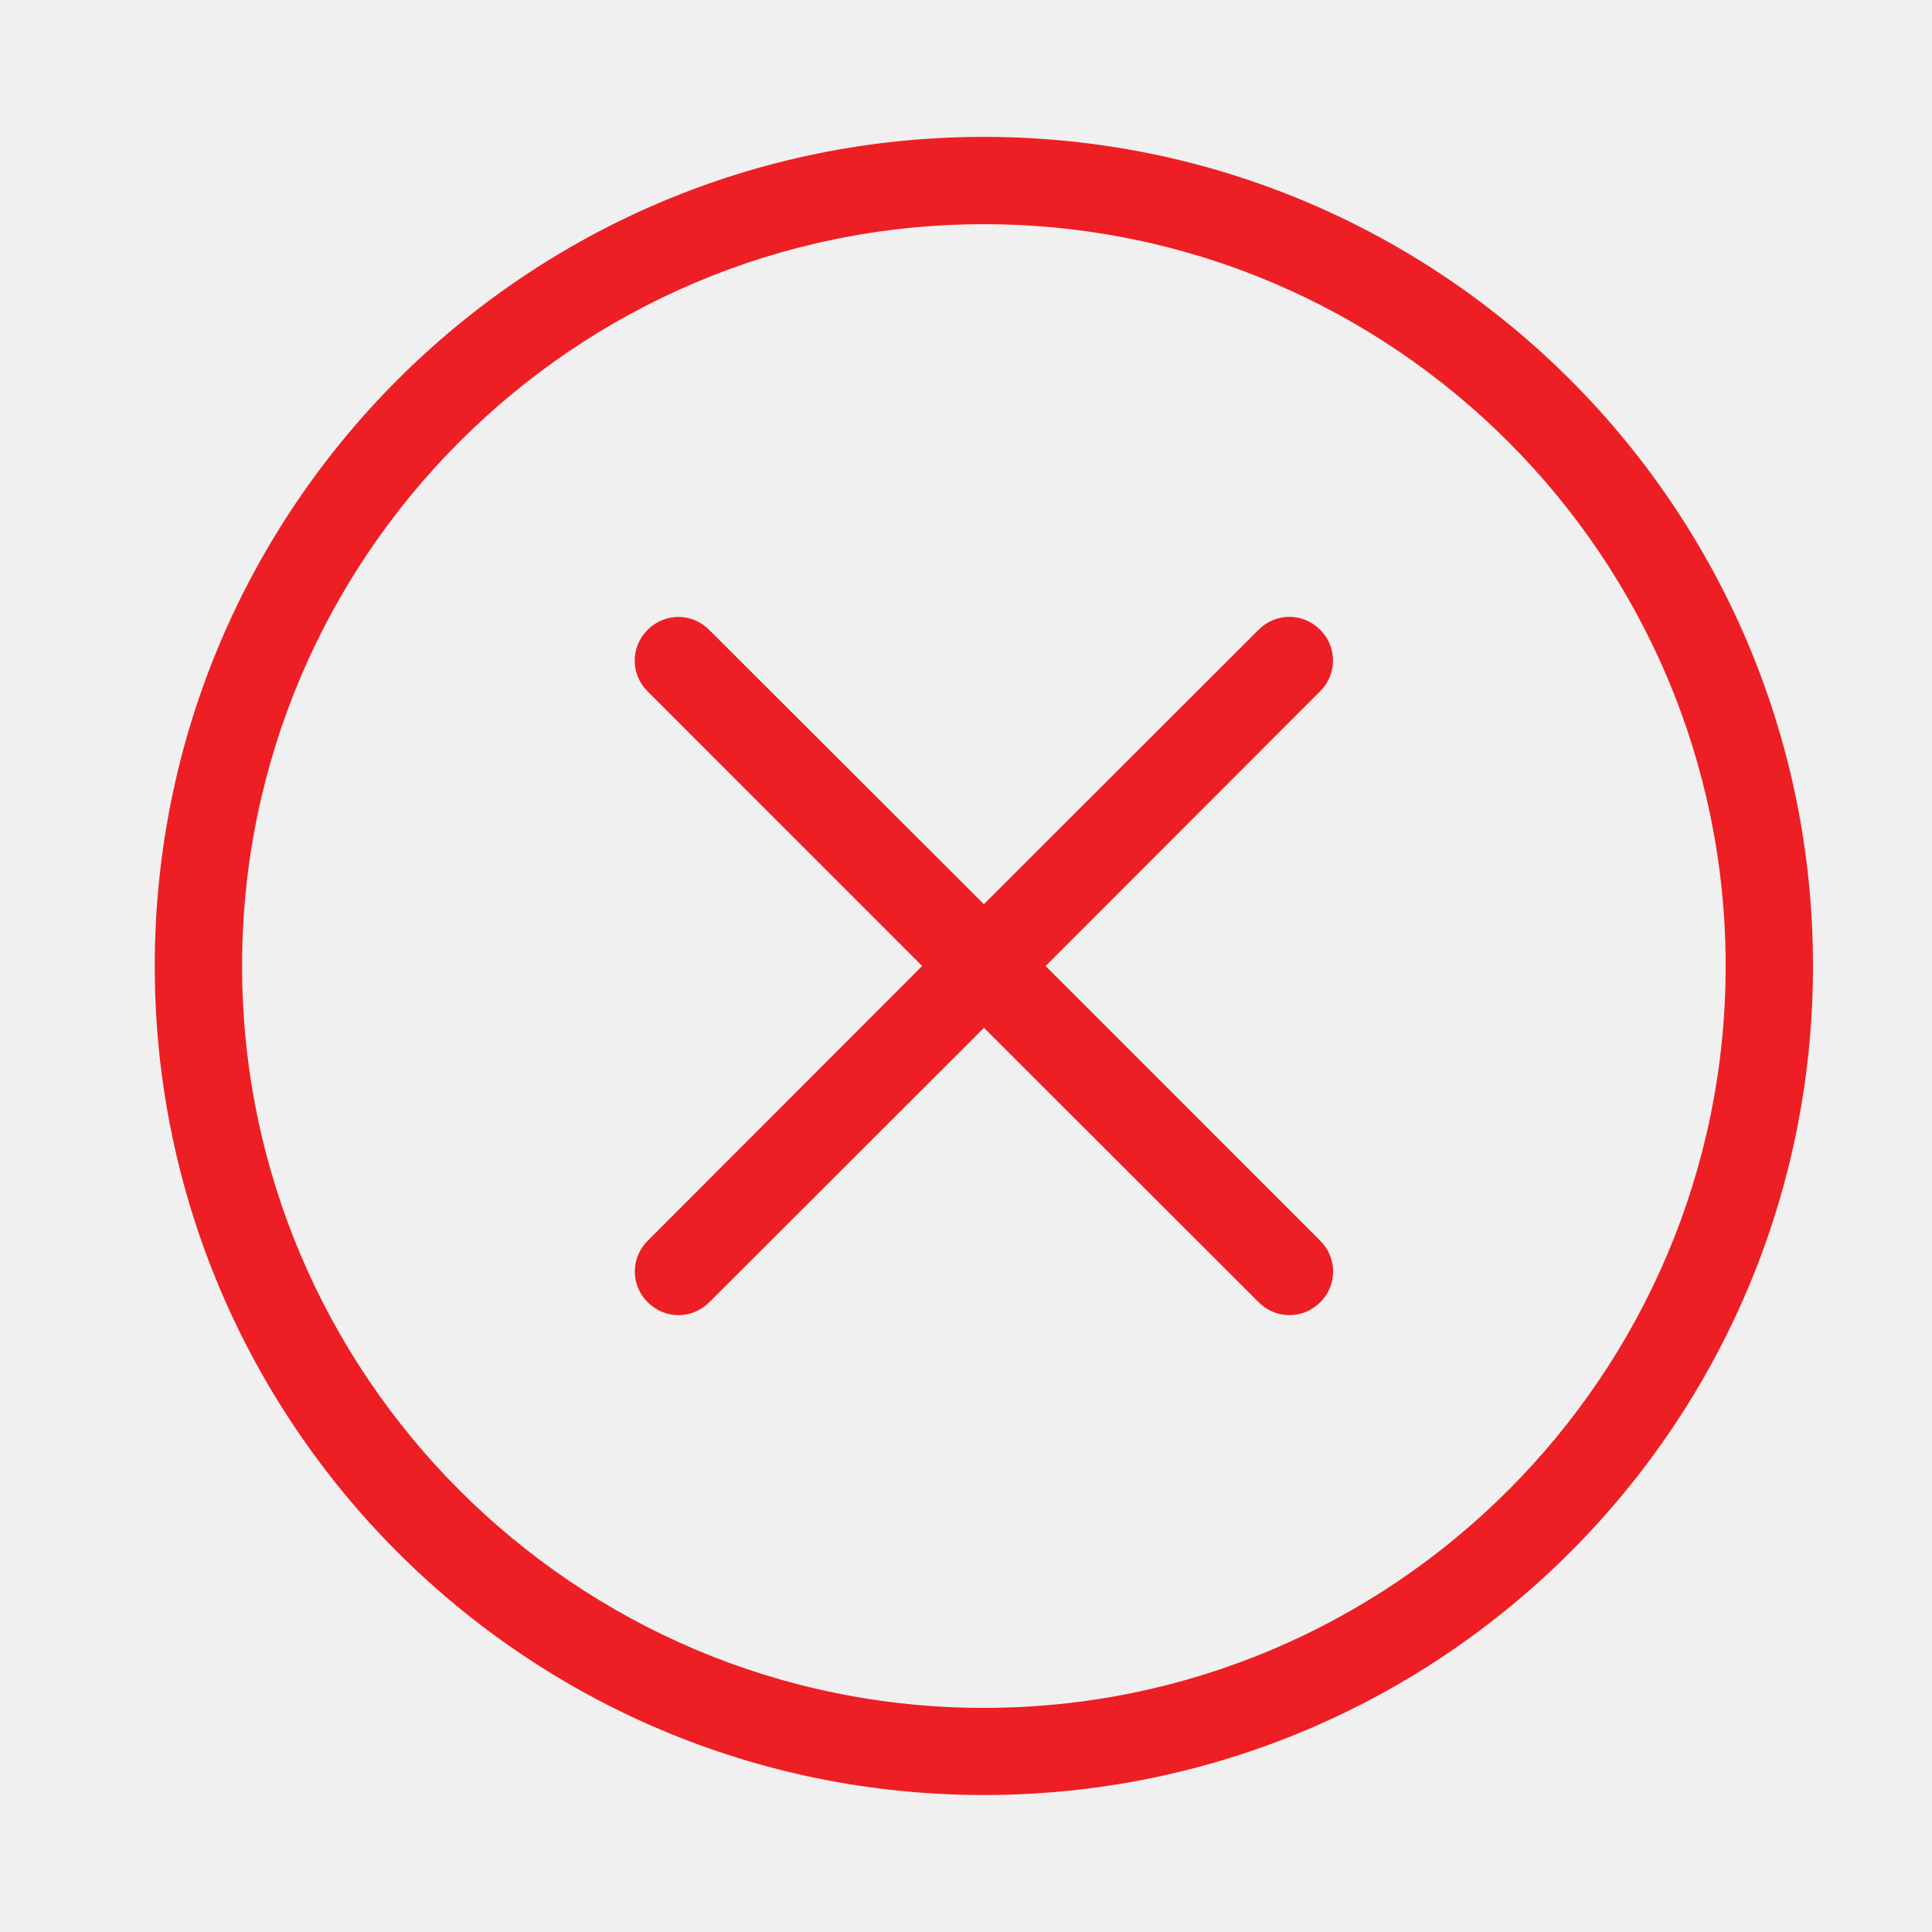
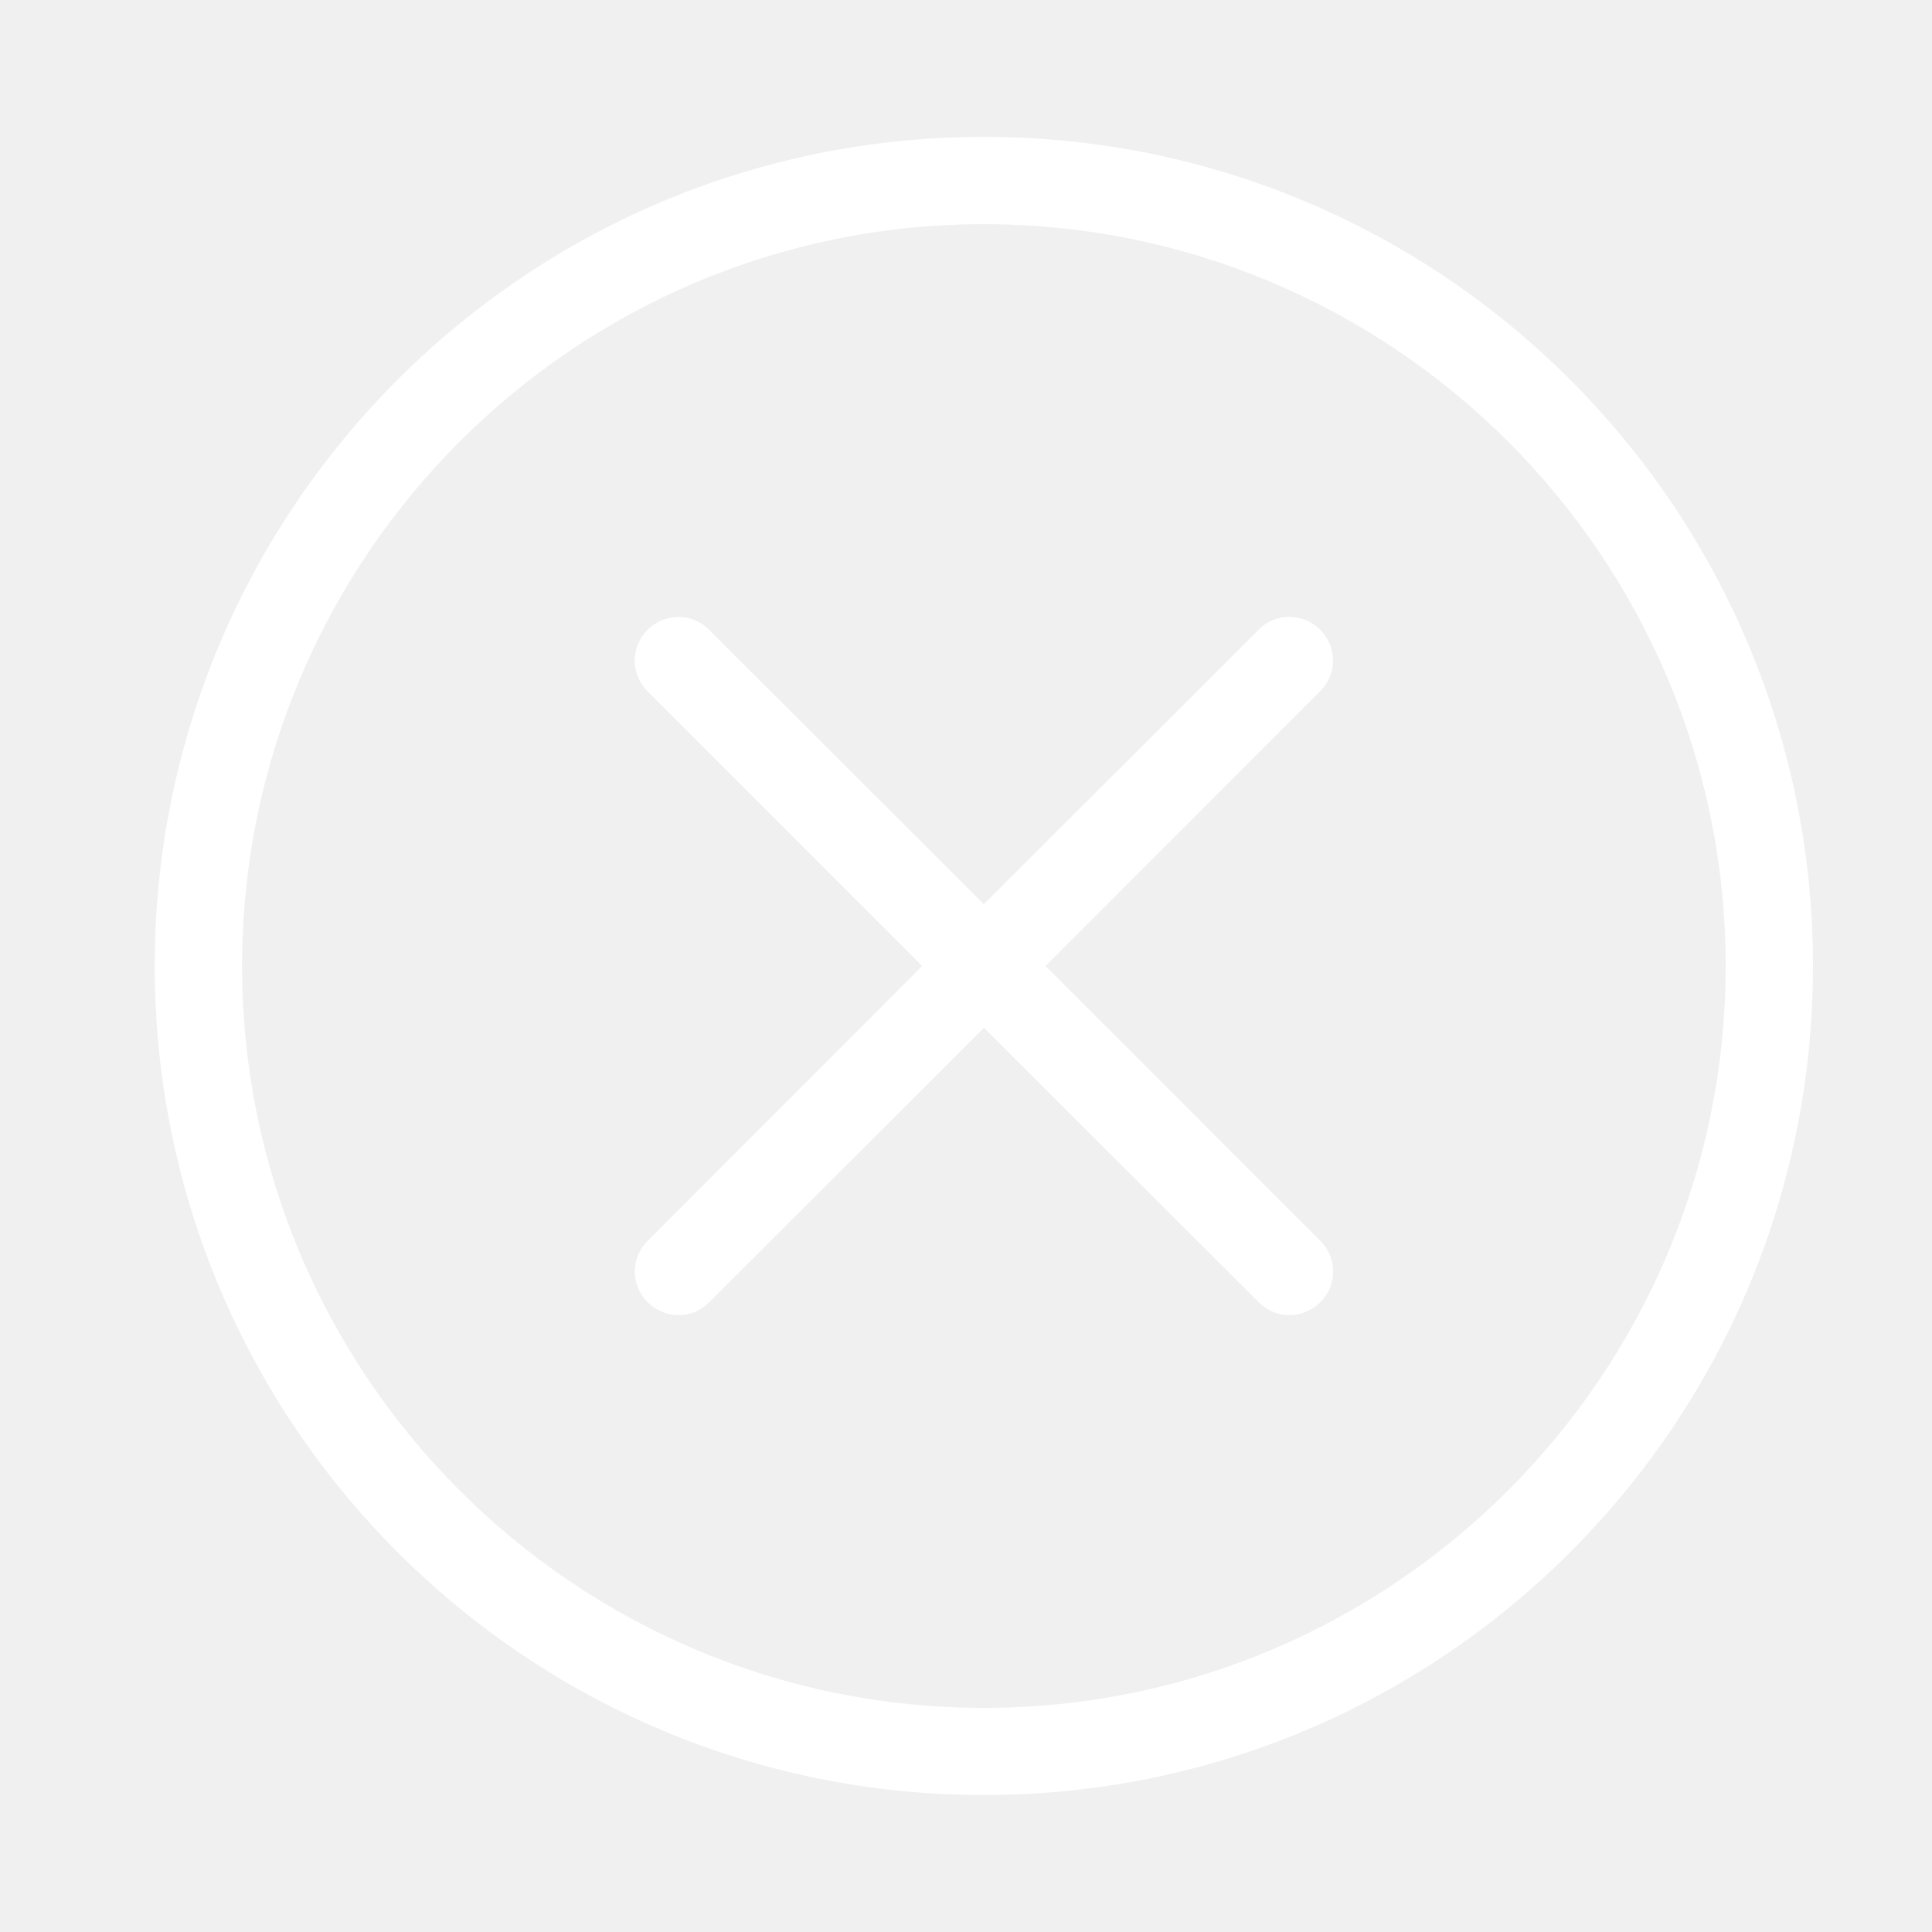
<svg class="svg-icon" viewBox="0 0 20 20">
-   <path fill="#ED1F24" d="M10.185,1.417c-4.741,0-8.583,3.842-8.583,8.583c0,4.74,3.842,8.582,8.583,8.582S18.768,14.74,18.768,10C18.768,5.259,14.926,1.417,10.185,1.417 M10.185,17.68c-4.235,0-7.679-3.445-7.679-7.68c0-4.235,3.444-7.679,7.679-7.679S17.864,5.765,17.864,10C17.864,14.234,14.42,17.68,10.185,17.68 M10.824,10l2.842-2.844c0.178-0.176,0.178-0.46,0-0.637c-0.177-0.178-0.461-0.178-0.637,0l-2.844,2.841L7.341,6.52c-0.176-0.178-0.46-0.178-0.637,0c-0.178,0.176-0.178,0.461,0,0.637L9.546,10l-2.841,2.844c-0.178,0.176-0.178,0.461,0,0.637c0.178,0.178,0.459,0.178,0.637,0l2.844-2.841l2.844,2.841c0.178,0.178,0.459,0.178,0.637,0c0.178-0.176,0.178-0.461,0-0.637L10.824,10z" />
+   <path fill="#fff" d="M10.185,1.417c-4.741,0-8.583,3.842-8.583,8.583c0,4.74,3.842,8.582,8.583,8.582S18.768,14.74,18.768,10C18.768,5.259,14.926,1.417,10.185,1.417 M10.185,17.68c-4.235,0-7.679-3.445-7.679-7.68c0-4.235,3.444-7.679,7.679-7.679S17.864,5.765,17.864,10C17.864,14.234,14.42,17.68,10.185,17.68 M10.824,10l2.842-2.844c0.178-0.176,0.178-0.46,0-0.637c-0.177-0.178-0.461-0.178-0.637,0l-2.844,2.841L7.341,6.52c-0.176-0.178-0.46-0.178-0.637,0c-0.178,0.176-0.178,0.461,0,0.637L9.546,10l-2.841,2.844c-0.178,0.176-0.178,0.461,0,0.637c0.178,0.178,0.459,0.178,0.637,0l2.844-2.841l2.844,2.841c0.178,0.178,0.459,0.178,0.637,0c0.178-0.176,0.178-0.461,0-0.637L10.824,10z" />
</svg>
